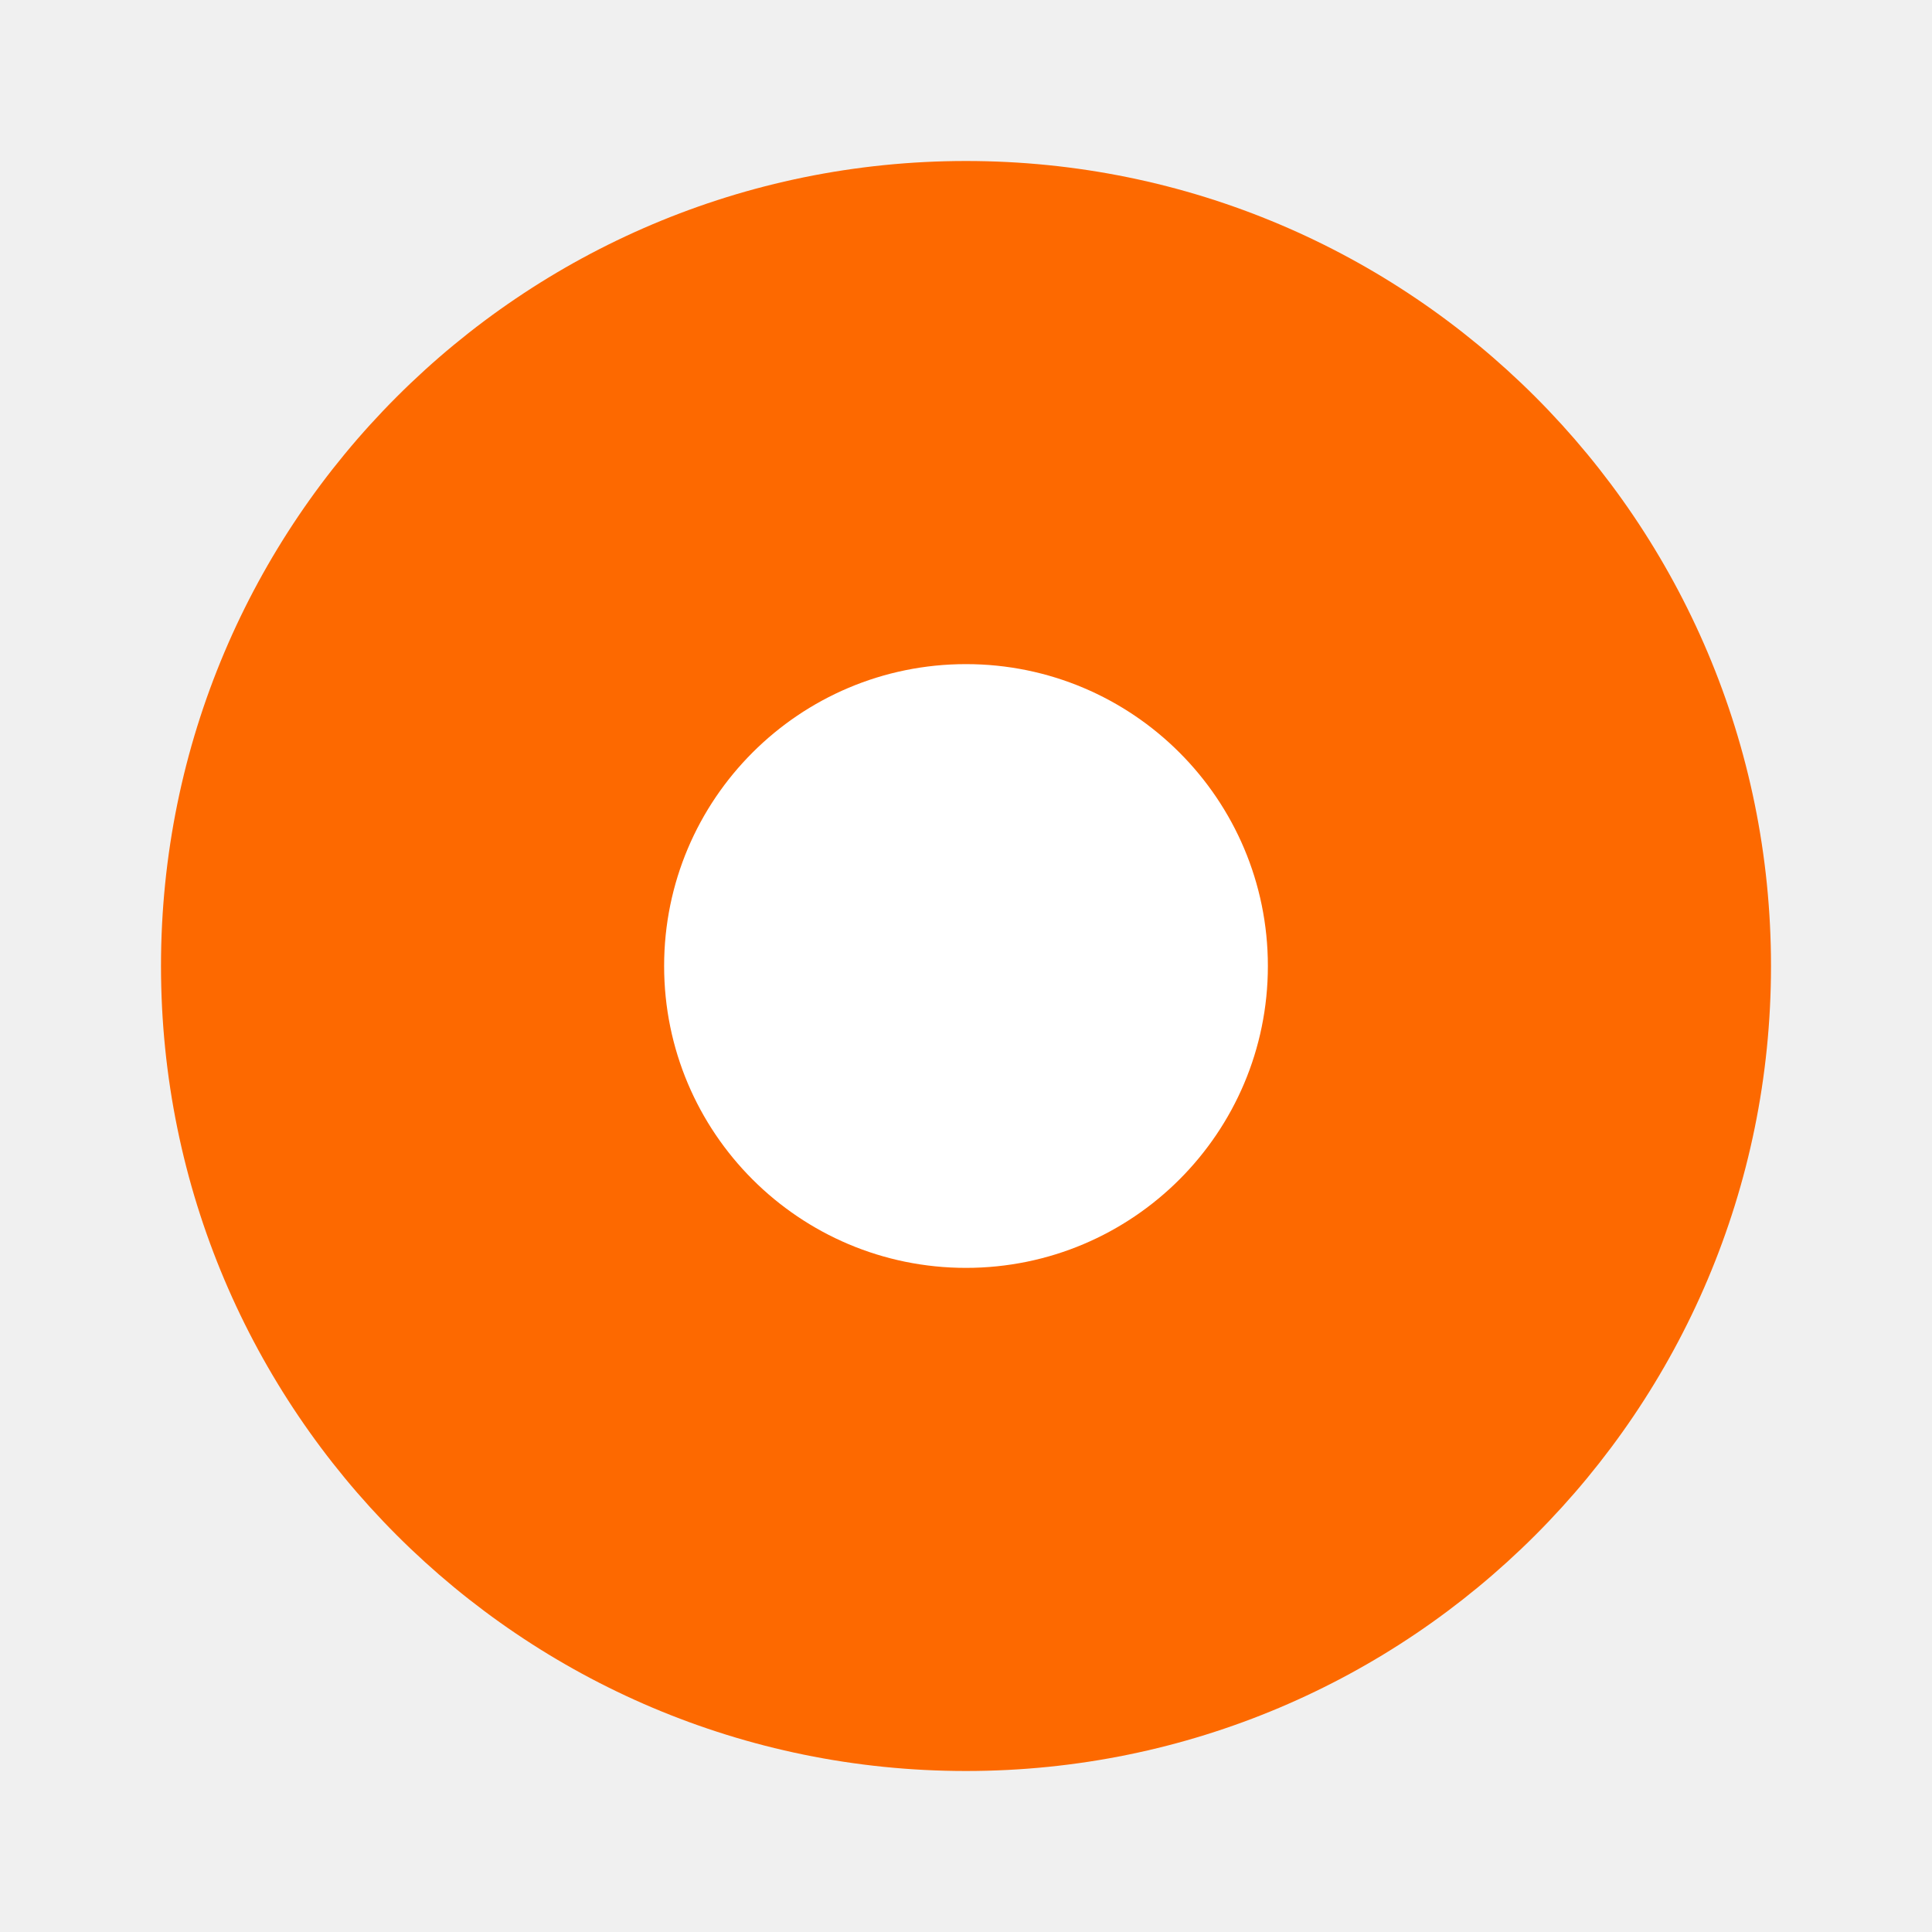
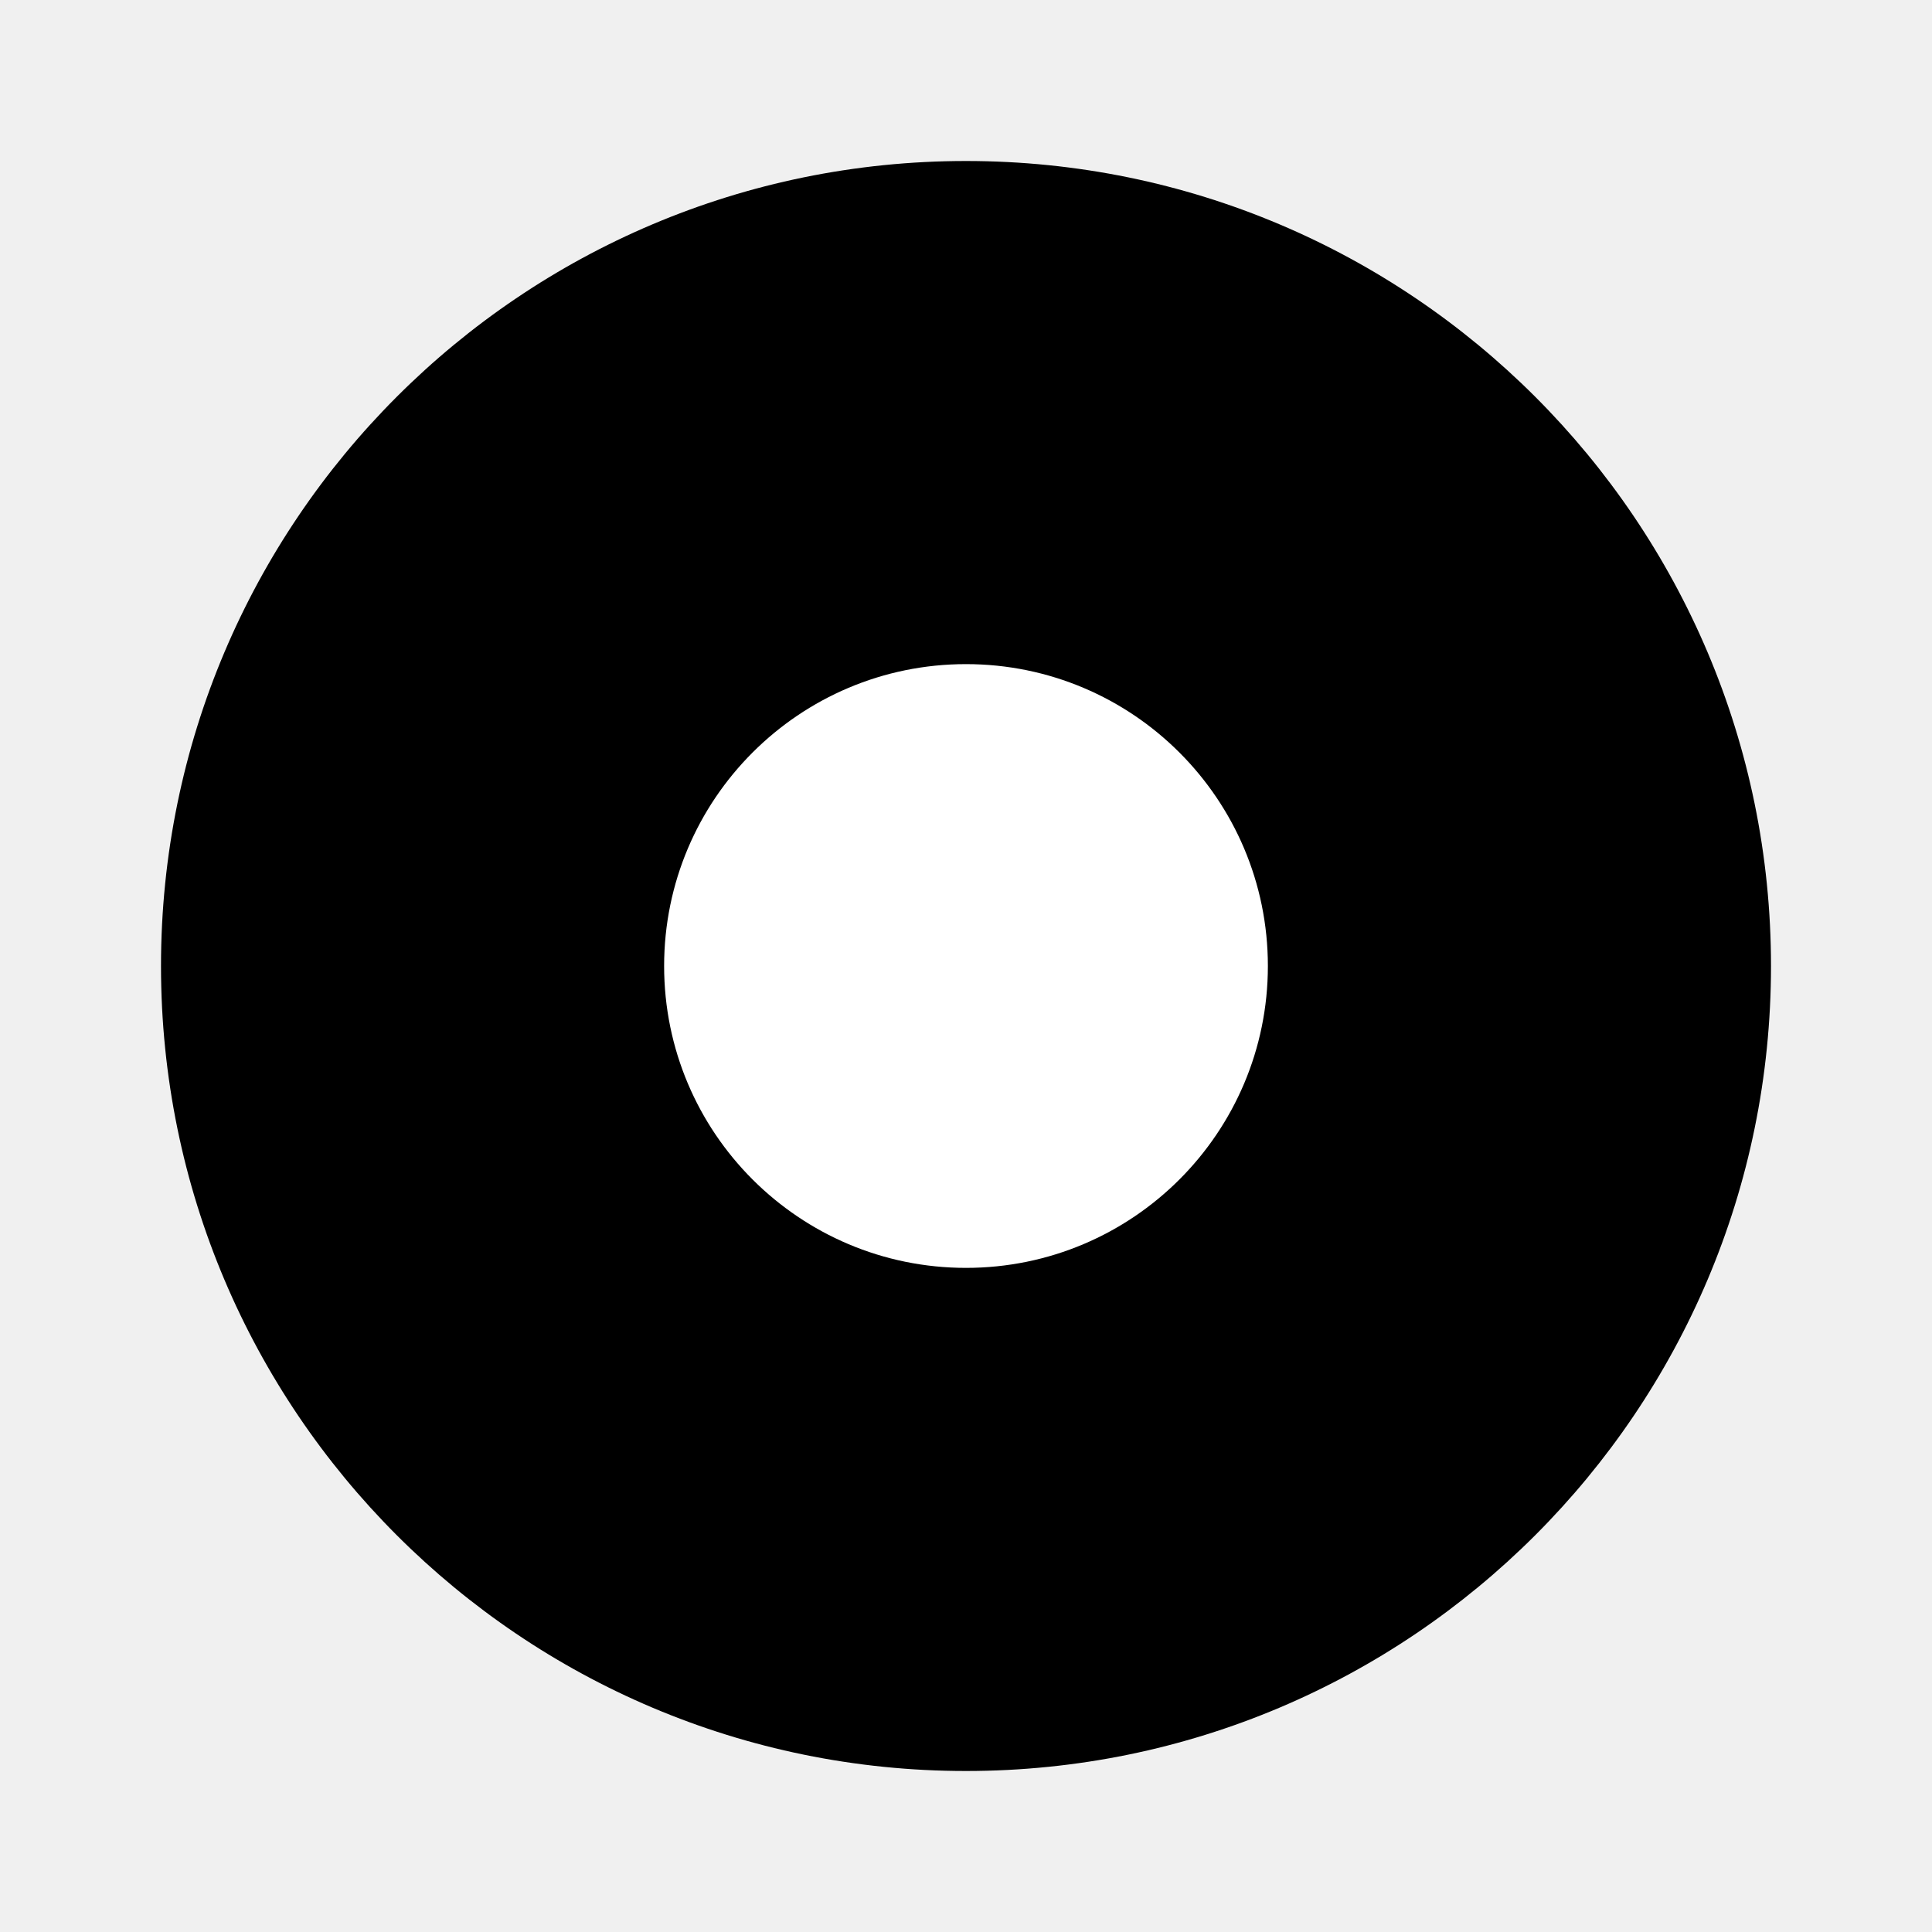
<svg xmlns="http://www.w3.org/2000/svg" width="24" height="24" viewBox="0 0 24 24" fill="none">
-   <path d="M2 12C2 6.477 6.477 2 12 2C17.523 2 22 6.477 22 12C22 17.523 17.523 22 12 22C6.477 22 2 17.523 2 12Z" fill="#FD6900" />
+   <path d="M2 12C2 6.477 6.477 2 12 2C17.523 2 22 6.477 22 12C22 17.523 17.523 22 12 22C6.477 22 2 17.523 2 12Z" fill="currentColor" />
  <path d="M8.25 12C8.25 9.929 9.929 8.25 12 8.25C14.071 8.25 15.75 9.929 15.75 12C15.75 14.071 14.071 15.75 12 15.75C9.929 15.75 8.25 14.071 8.25 12Z" fill="white" />
</svg>
